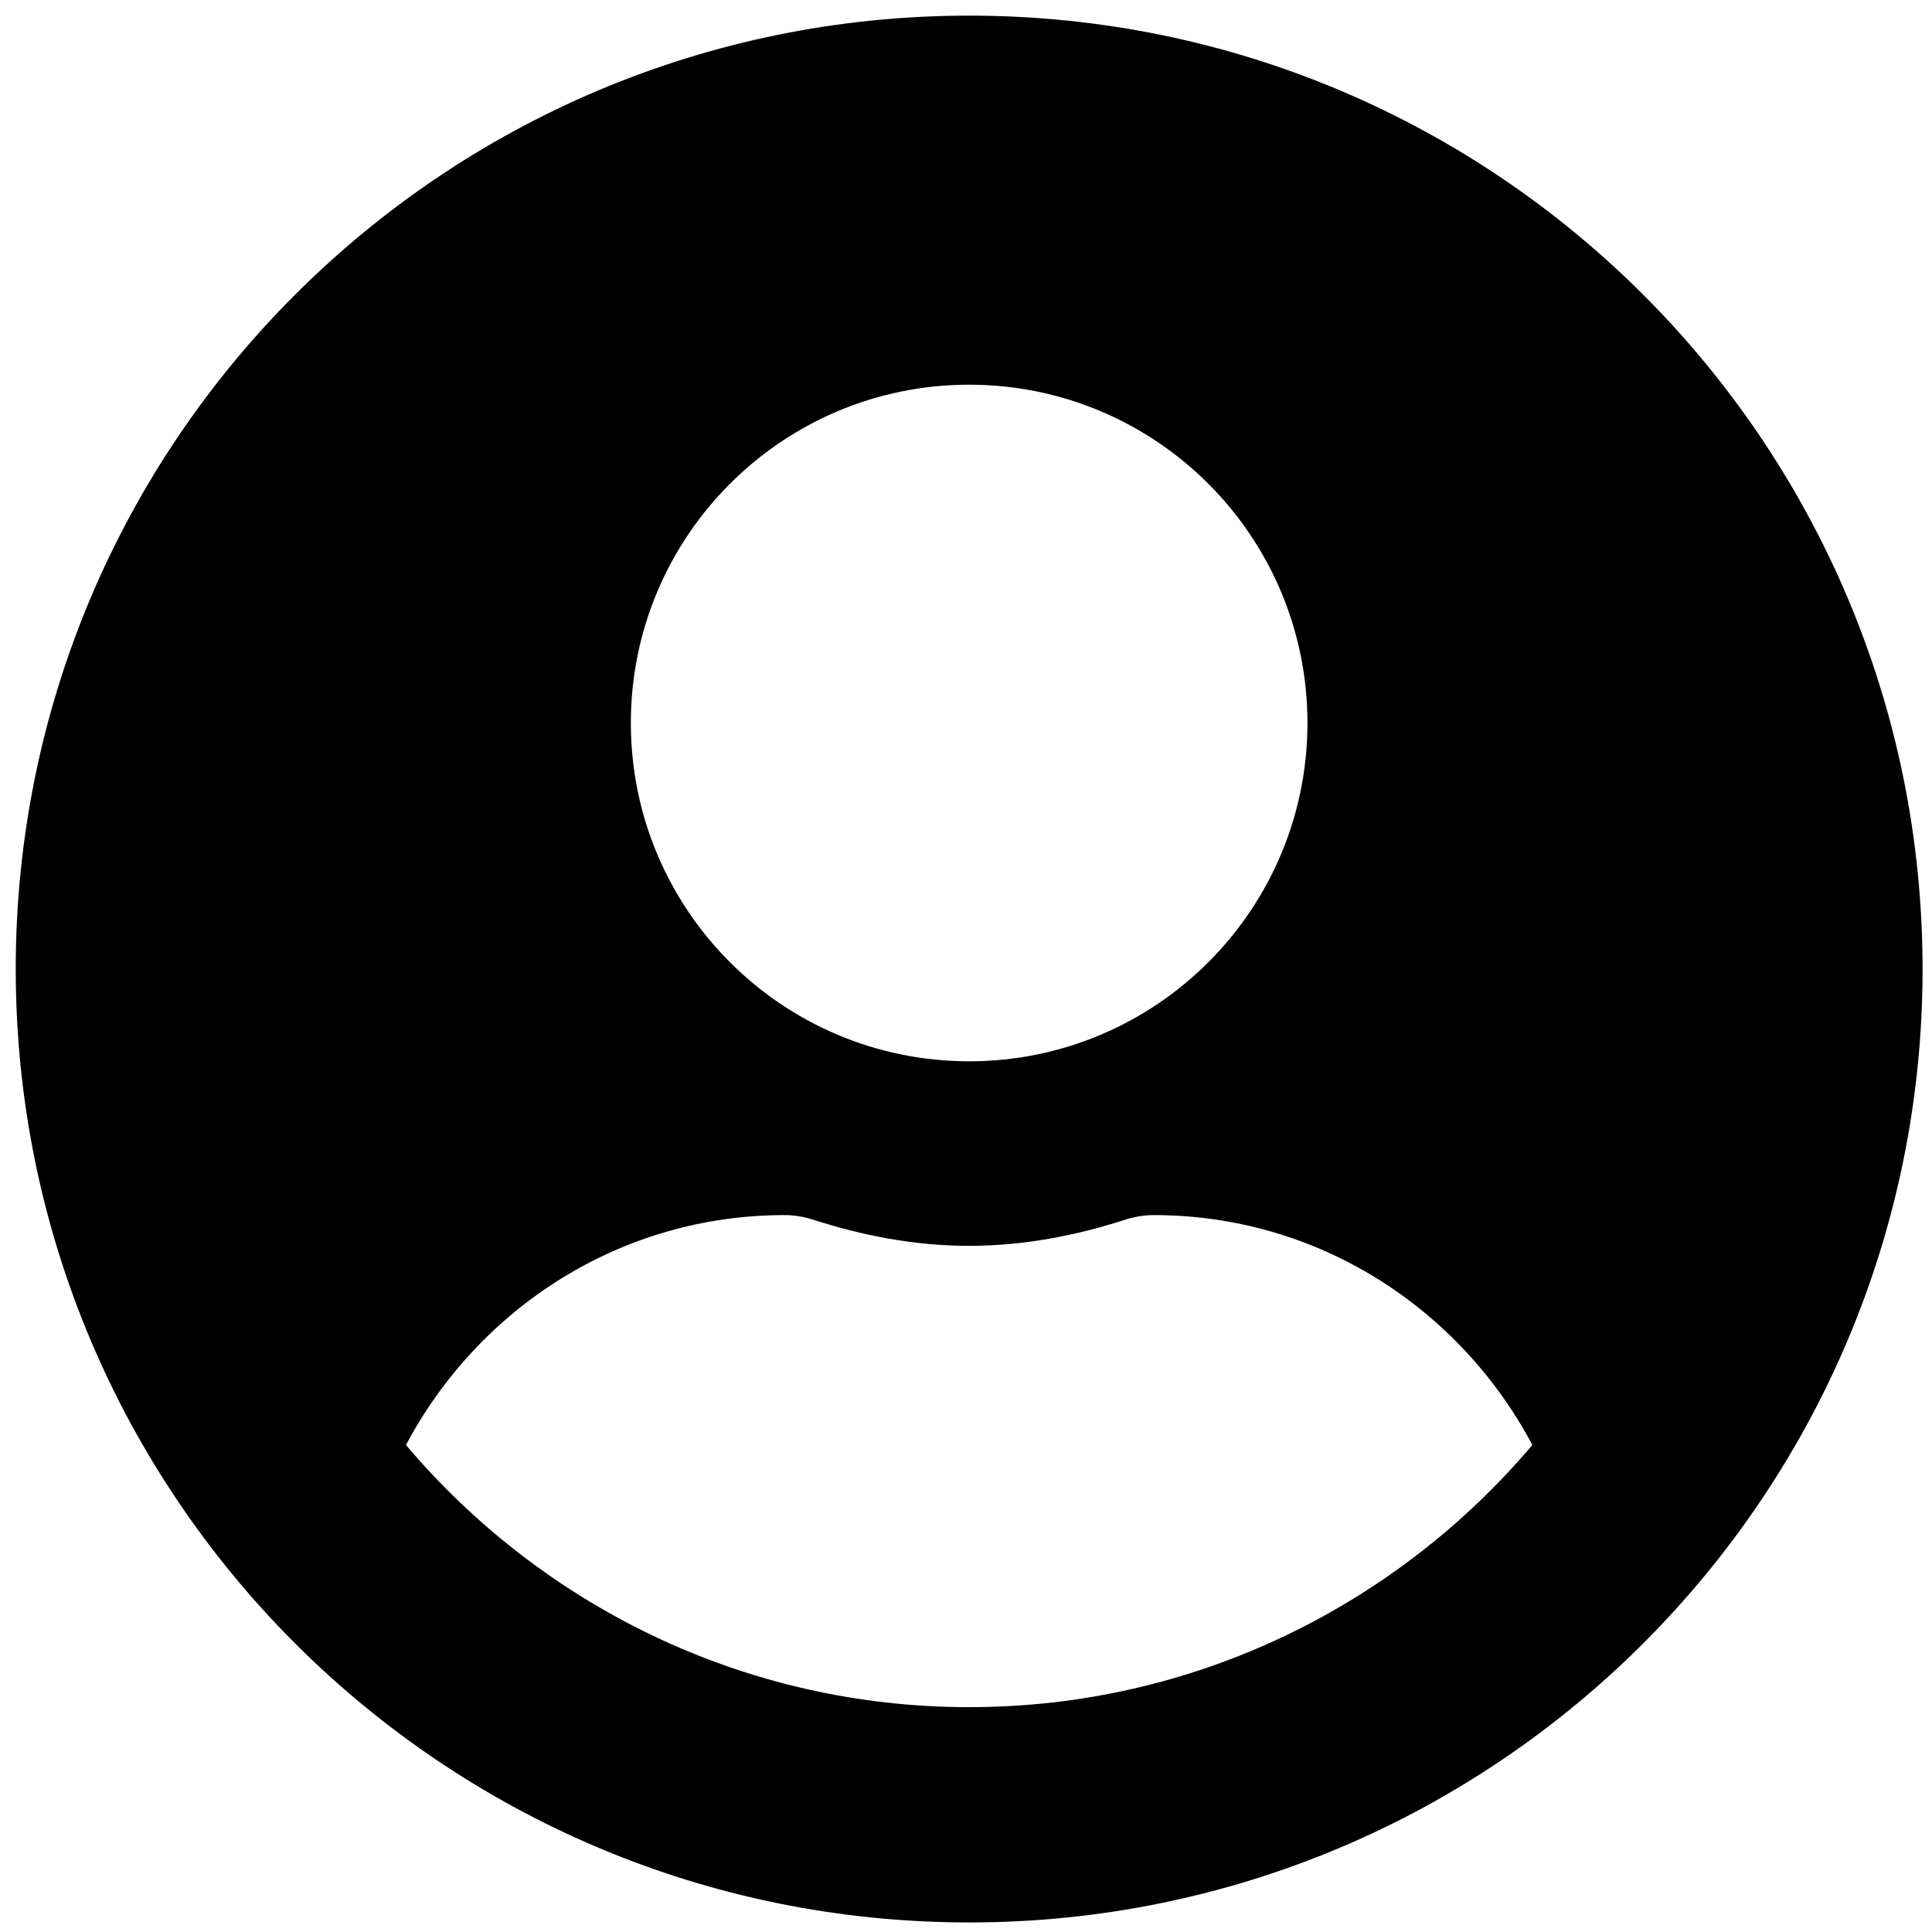
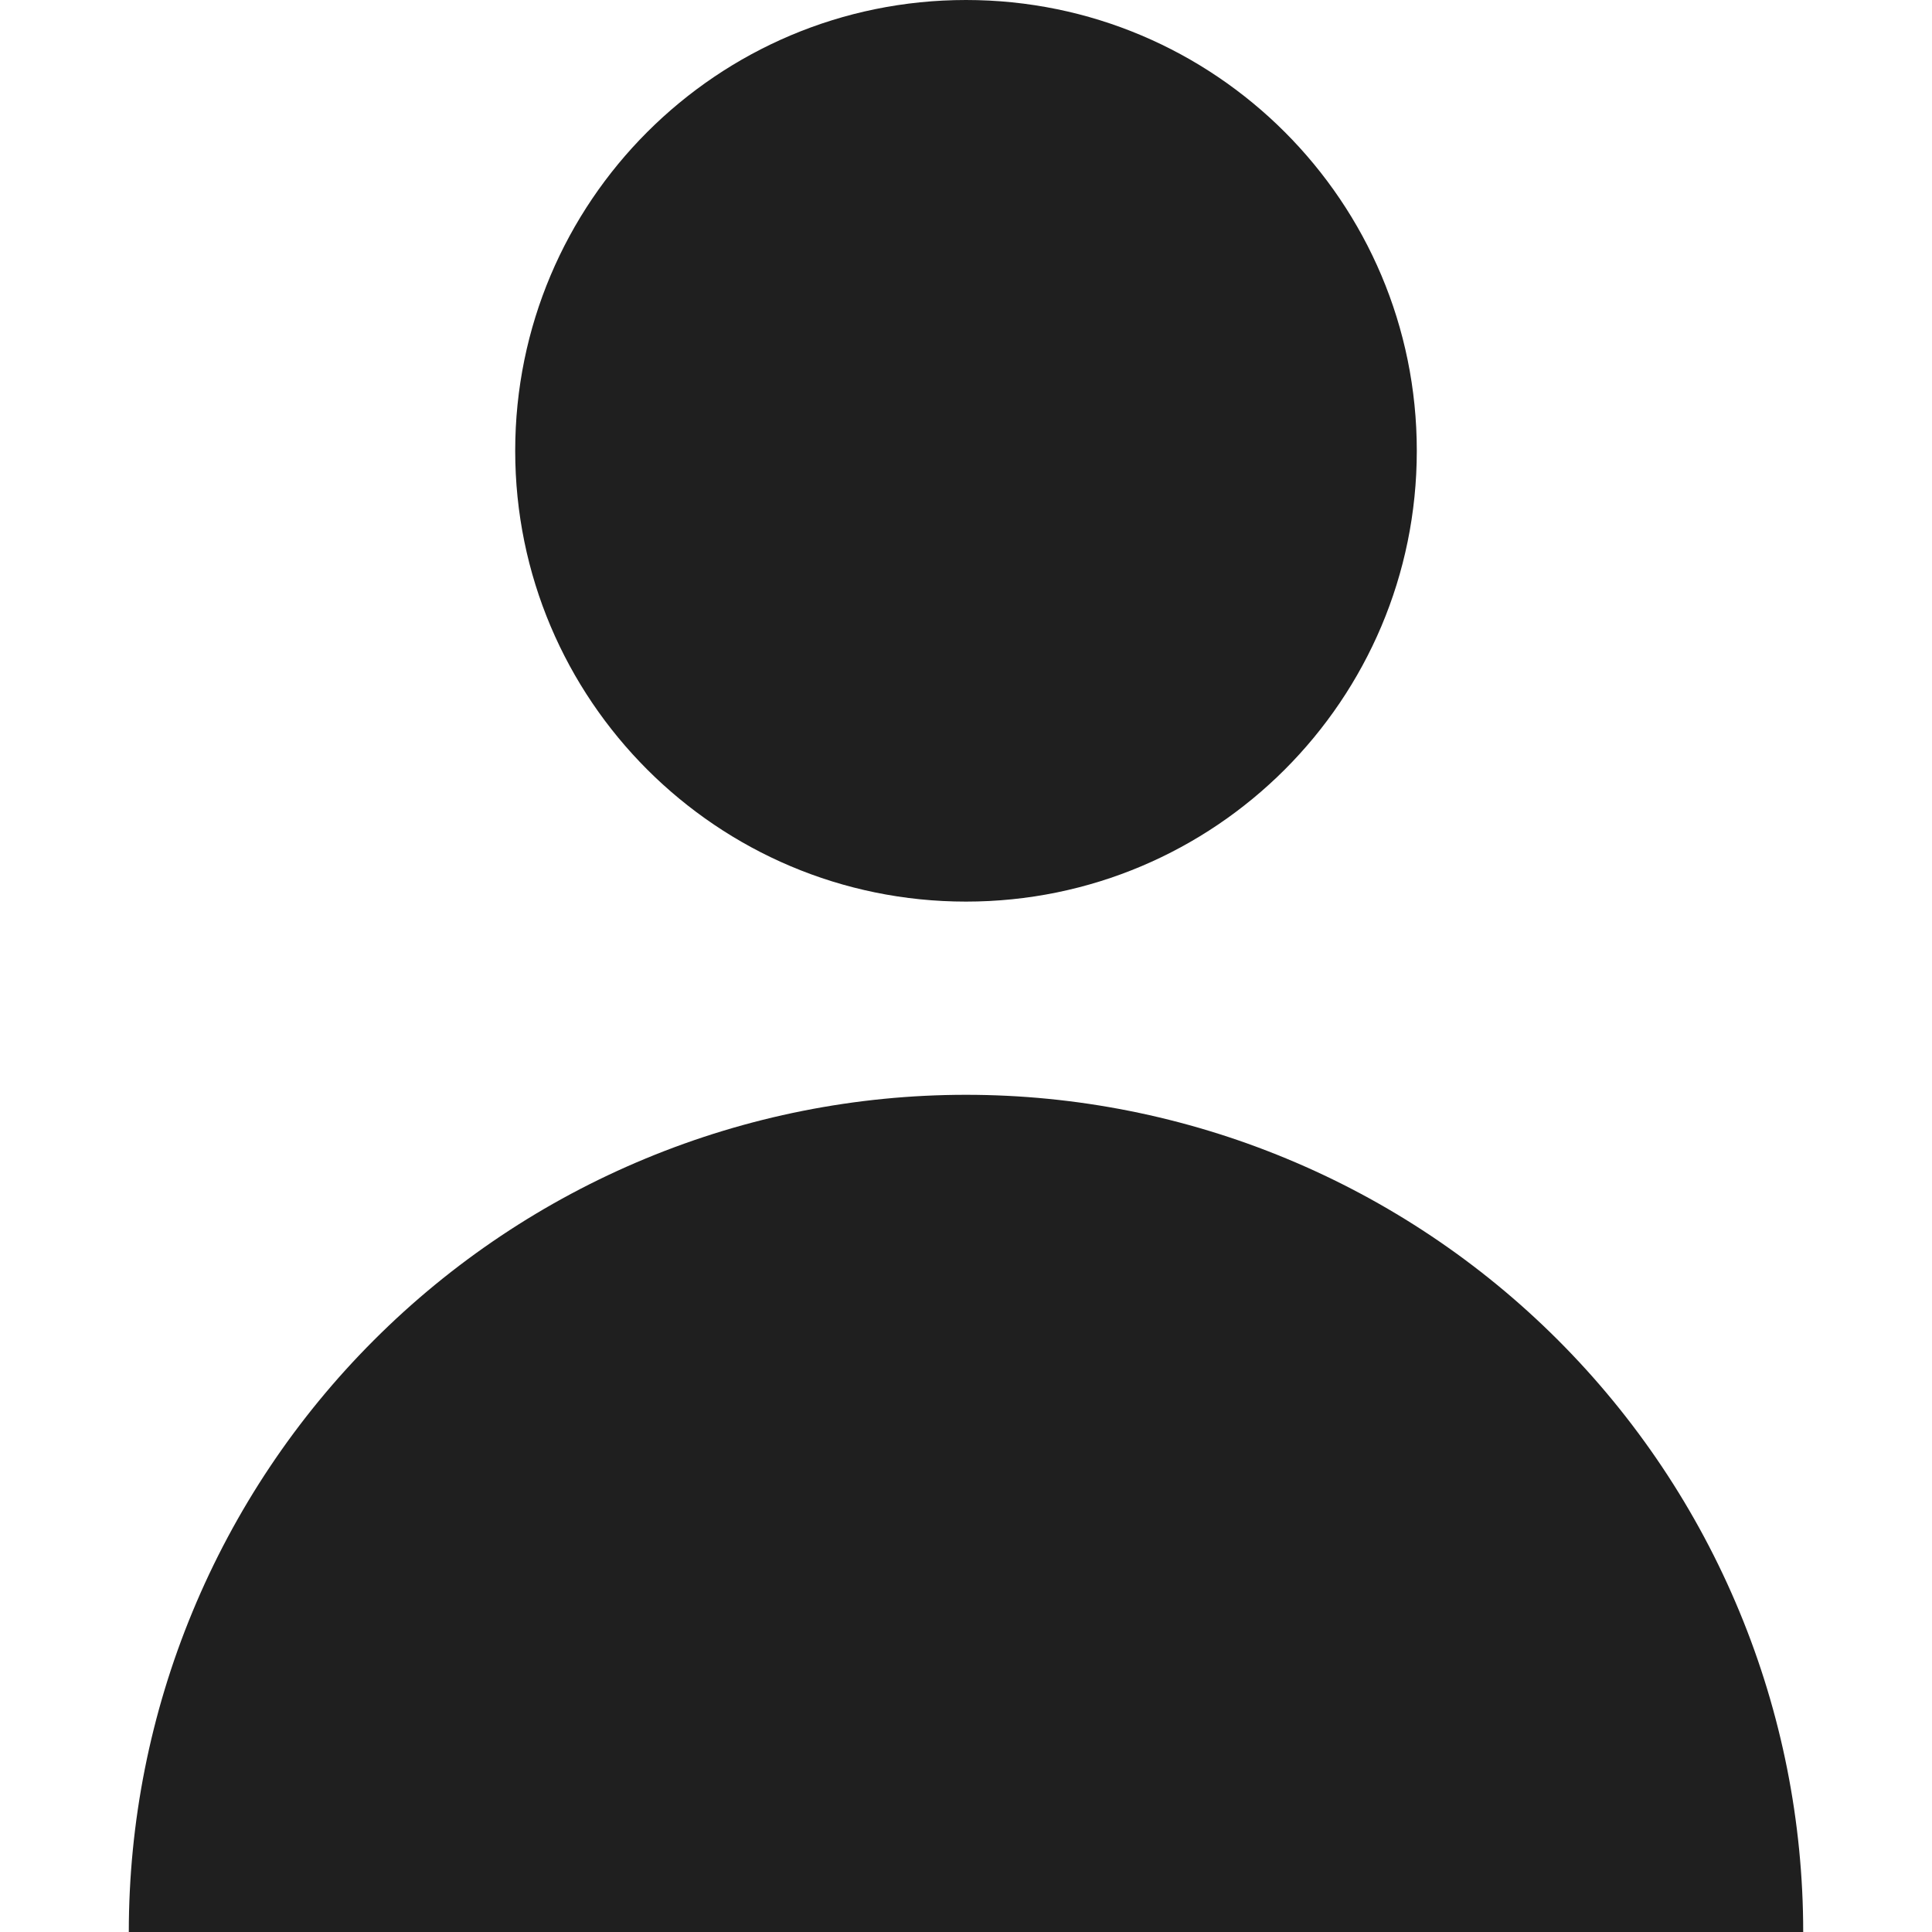
- <svg xmlns="http://www.w3.org/2000/svg" width="20" height="20" viewBox="0 0 110 110" fill="none">
-   <path d="M55.18 0.89C25.193 0.89 0.896 25.186 0.896 55.173C0.896 85.16 25.193 109.456 55.18 109.456C85.167 109.456 109.463 85.16 109.463 55.173C109.463 25.186 85.167 0.89 55.18 0.89ZM55.18 21.903C65.817 21.903 74.441 30.527 74.441 41.164C74.441 51.802 65.817 60.426 55.18 60.426C44.542 60.426 35.918 51.802 35.918 41.164C35.918 30.527 44.542 21.903 55.18 21.903ZM55.18 97.199C42.331 97.199 30.818 91.376 23.113 82.271C27.228 74.522 35.283 69.182 44.673 69.182C45.199 69.182 45.724 69.269 46.227 69.422C49.073 70.342 52.05 70.933 55.18 70.933C58.31 70.933 61.308 70.342 64.132 69.422C64.635 69.269 65.161 69.182 65.686 69.182C75.076 69.182 83.131 74.522 87.246 82.271C79.541 91.376 68.028 97.199 55.18 97.199Z" fill="black" />
+ <svg xmlns="http://www.w3.org/2000/svg" width="20" height="20" viewBox="0 0 26 30" fill="none">
+   <g id="Group 159">
+     <circle id="Ellipse 4" cx="13" cy="7" r="7" fill="#1F1F1F" />
+     <path id="Ellipse 5" d="M26 30C26 28.293 25.664 26.602 25.01 25.025C24.357 23.448 23.399 22.015 22.192 20.808C20.985 19.601 19.552 18.643 17.975 17.99C16.398 17.336 14.707 17 13 17C11.293 17 9.602 17.336 8.025 17.99C6.448 18.643 5.015 19.601 3.808 20.808C2.6 22.015 1.643 23.448 0.99 25.025C0.336 26.602 -1.49247e-07 28.293 0 30L13 30H26Z" fill="#1F1F1F" />
+   </g>
</svg>
